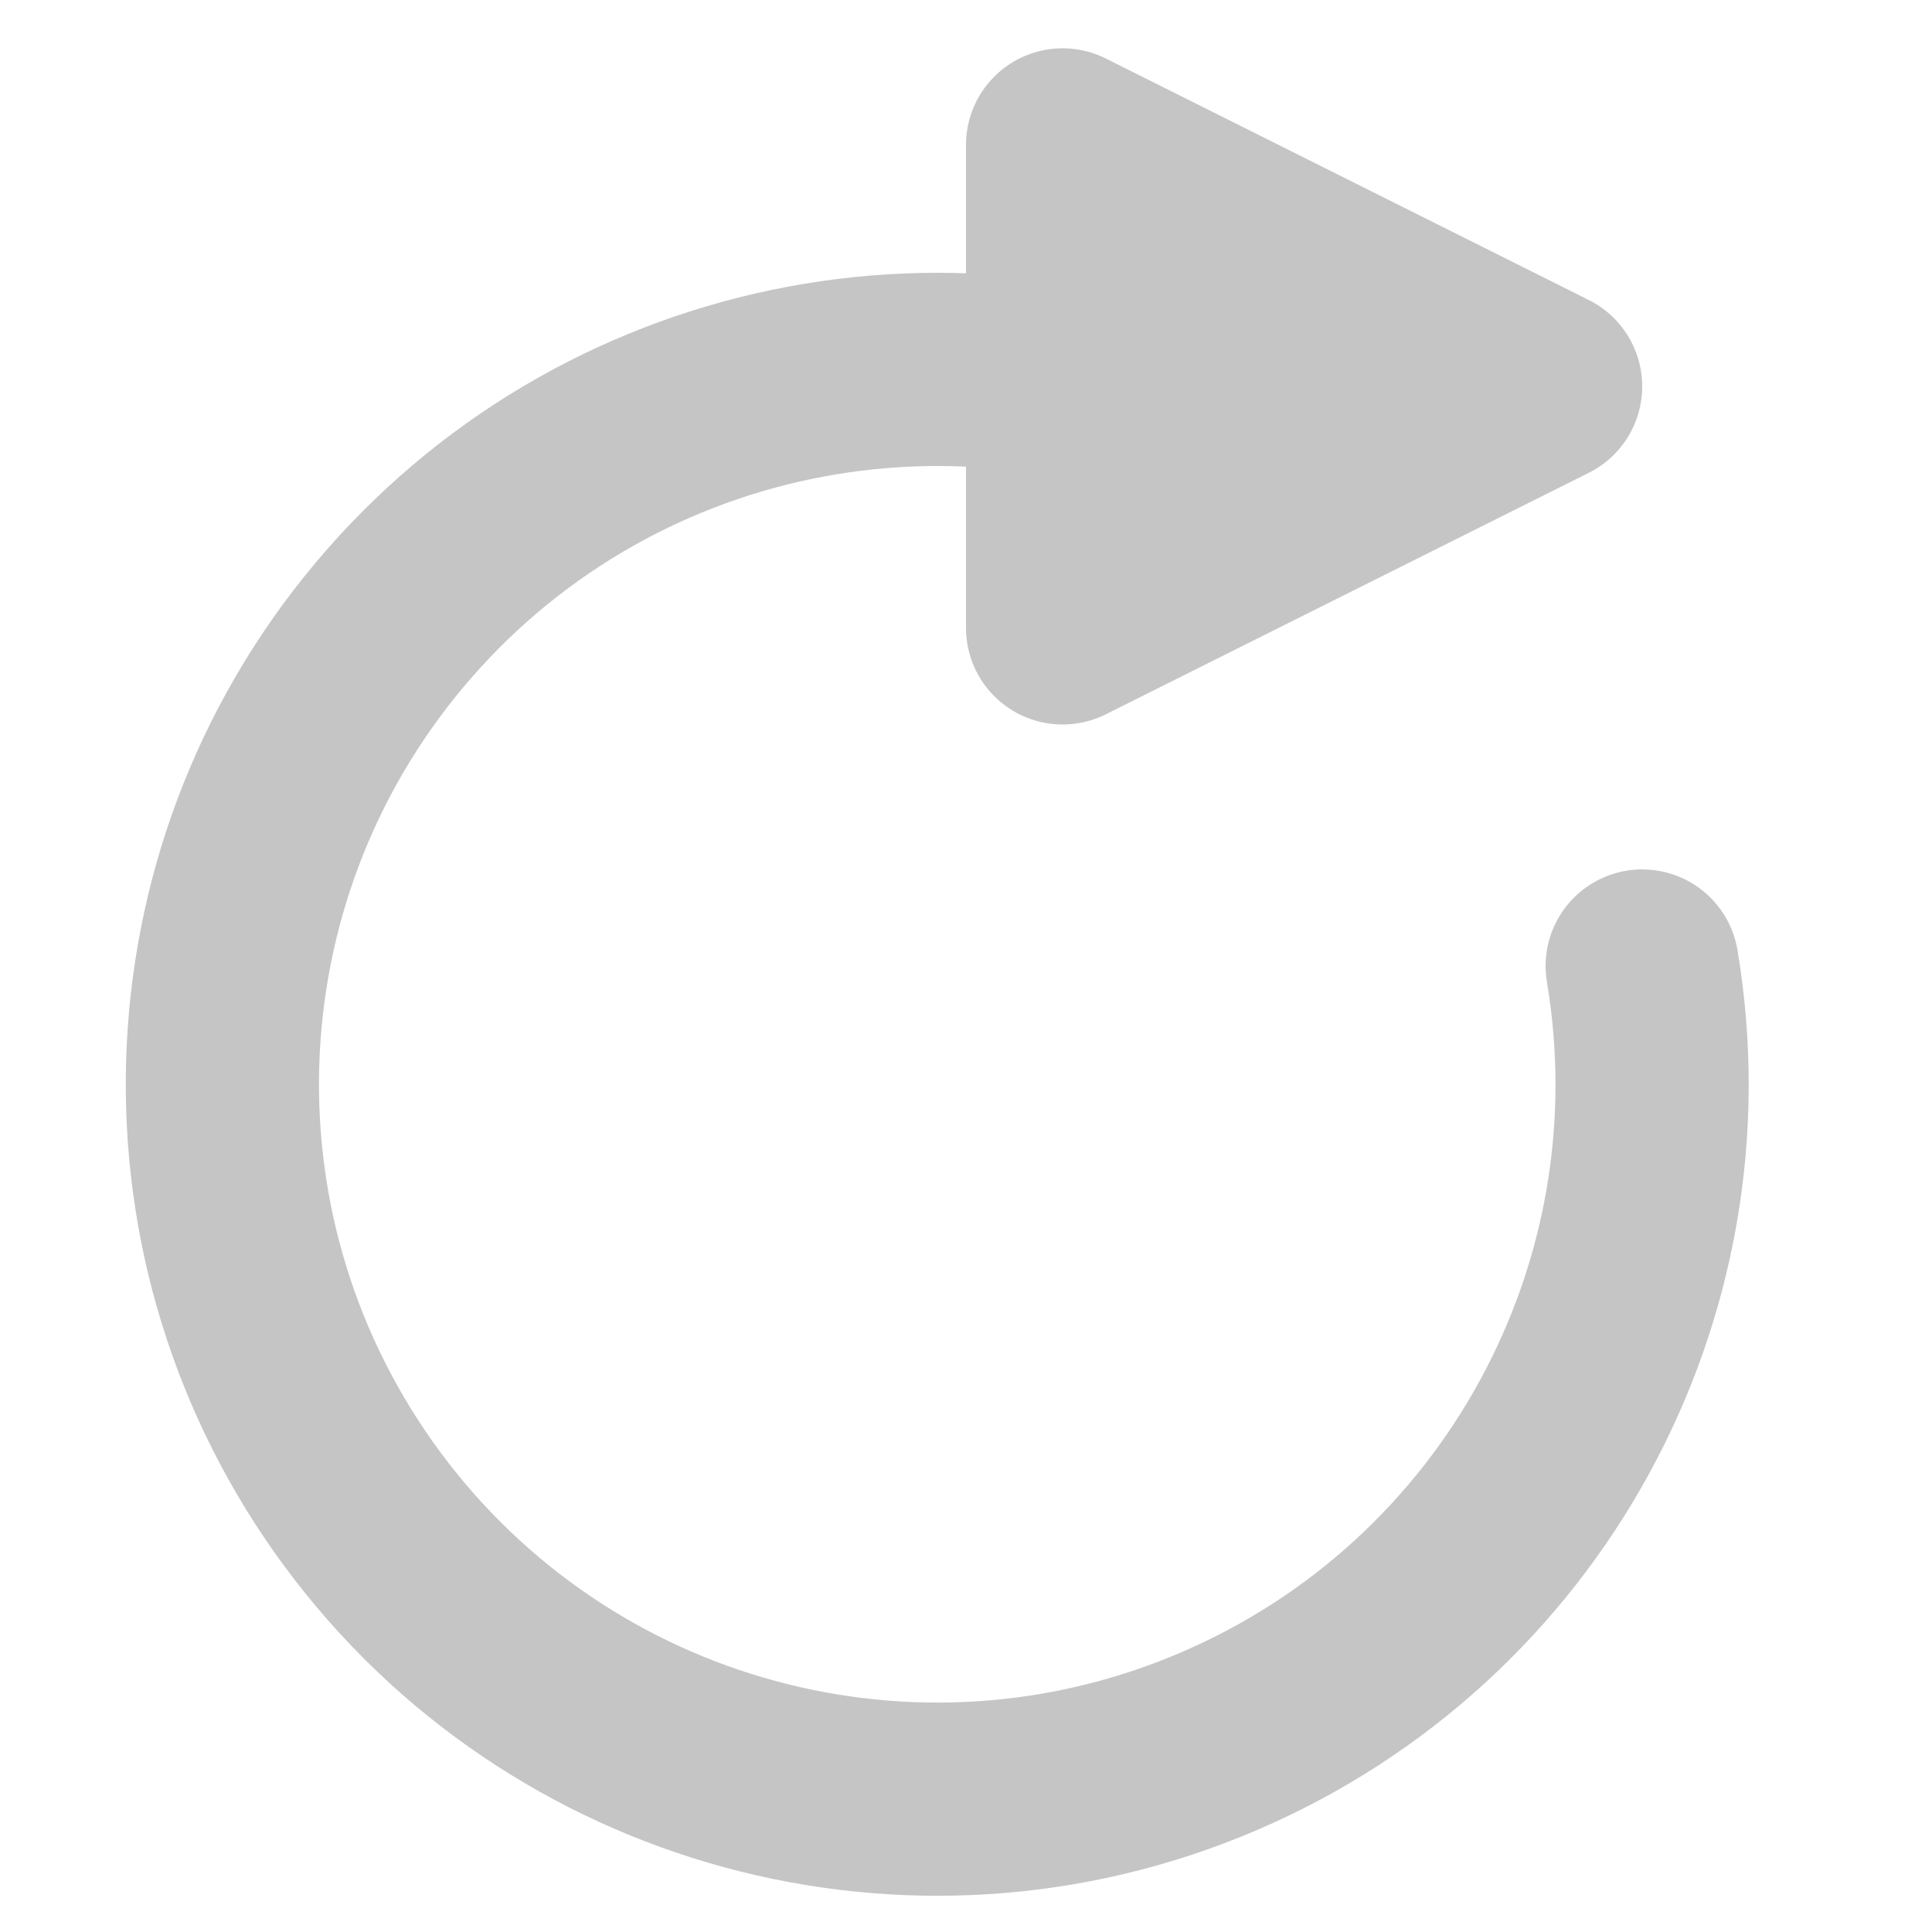
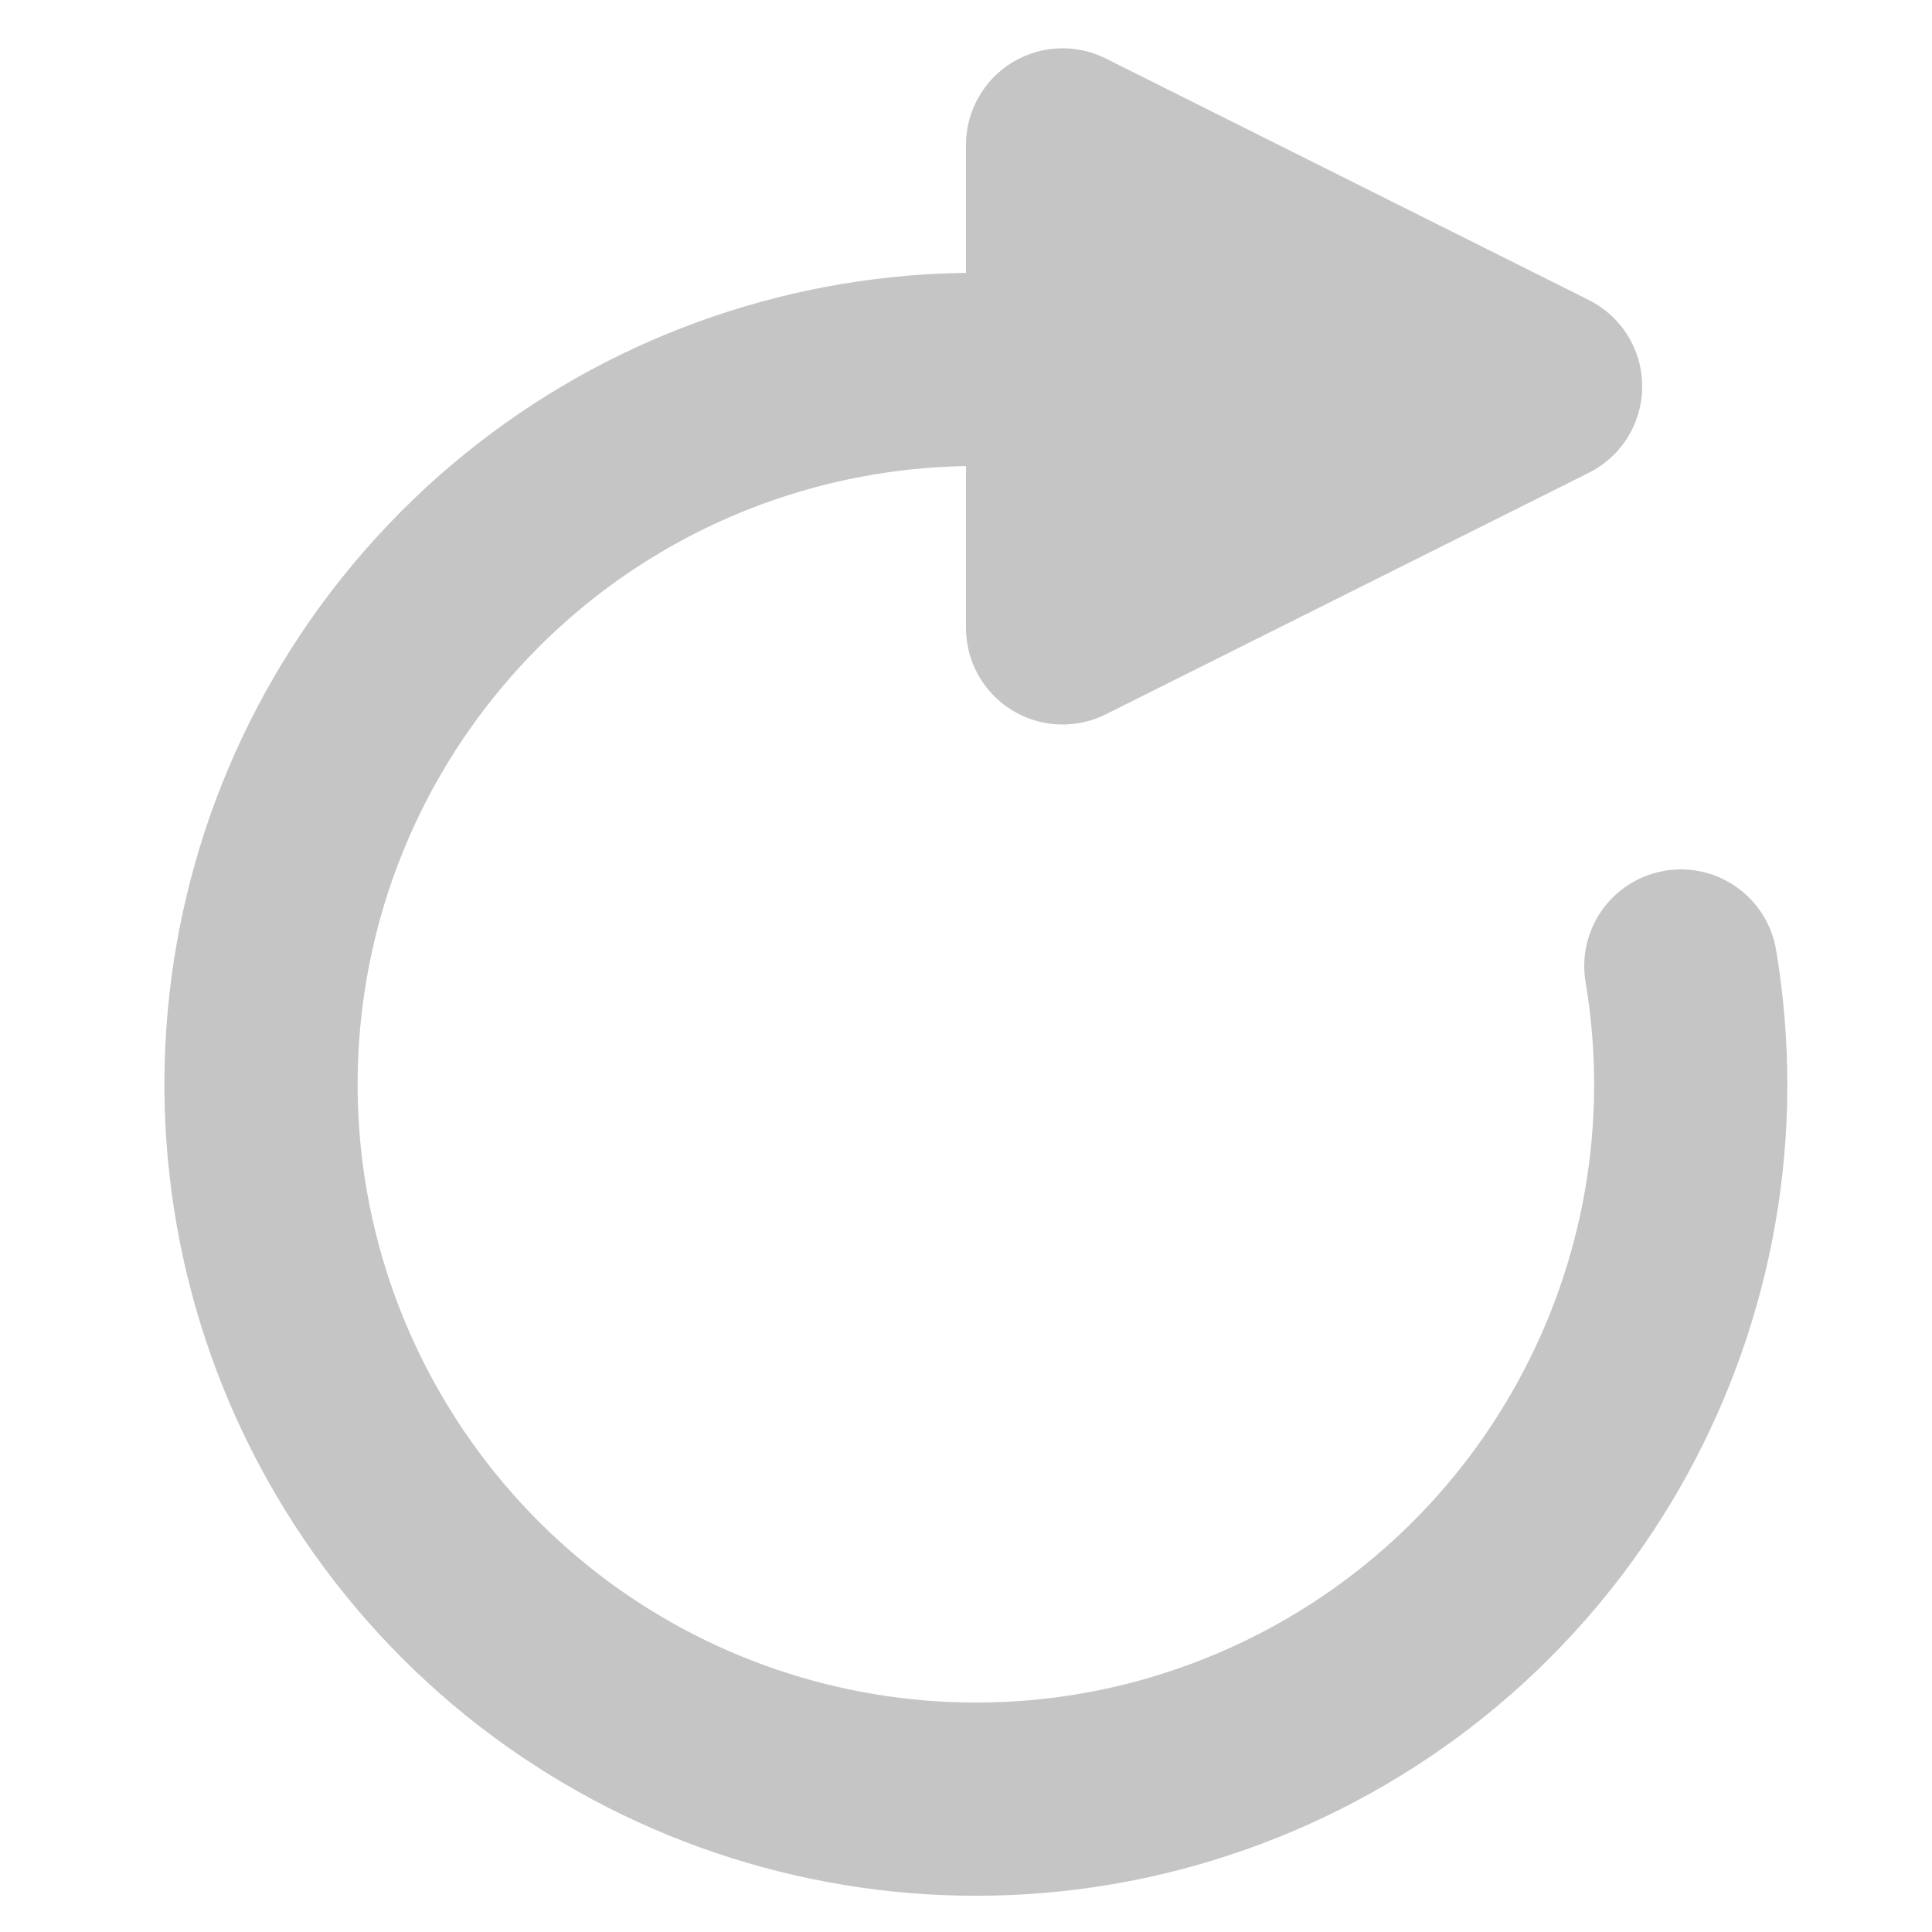
<svg xmlns="http://www.w3.org/2000/svg" version="1.1" baseProfile="full" width="13" height="13" viewBox="0 0 100 100" preserveAspectRatio="xMidYMid meet">
-   <path d="M 85,50 A 37,37 0 1,1 65,23" fill="transparent" stroke="#C5C5C5" stroke-width="10" stroke-linecap="round" stroke-linejoin="round" />
+   <path d="M 87,50 A 37,37 0 1,1 67,23" fill="transparent" stroke="#C5C5C5" stroke-width="10" stroke-linecap="round" stroke-linejoin="round" />
  <path d="M 80,20 l -25,-12.5 l 0,25 Z" fill="#C5C5C5" stroke="#C5C5C5" stroke-width="10" stroke-linecap="round" stroke-linejoin="round" />
</svg>
